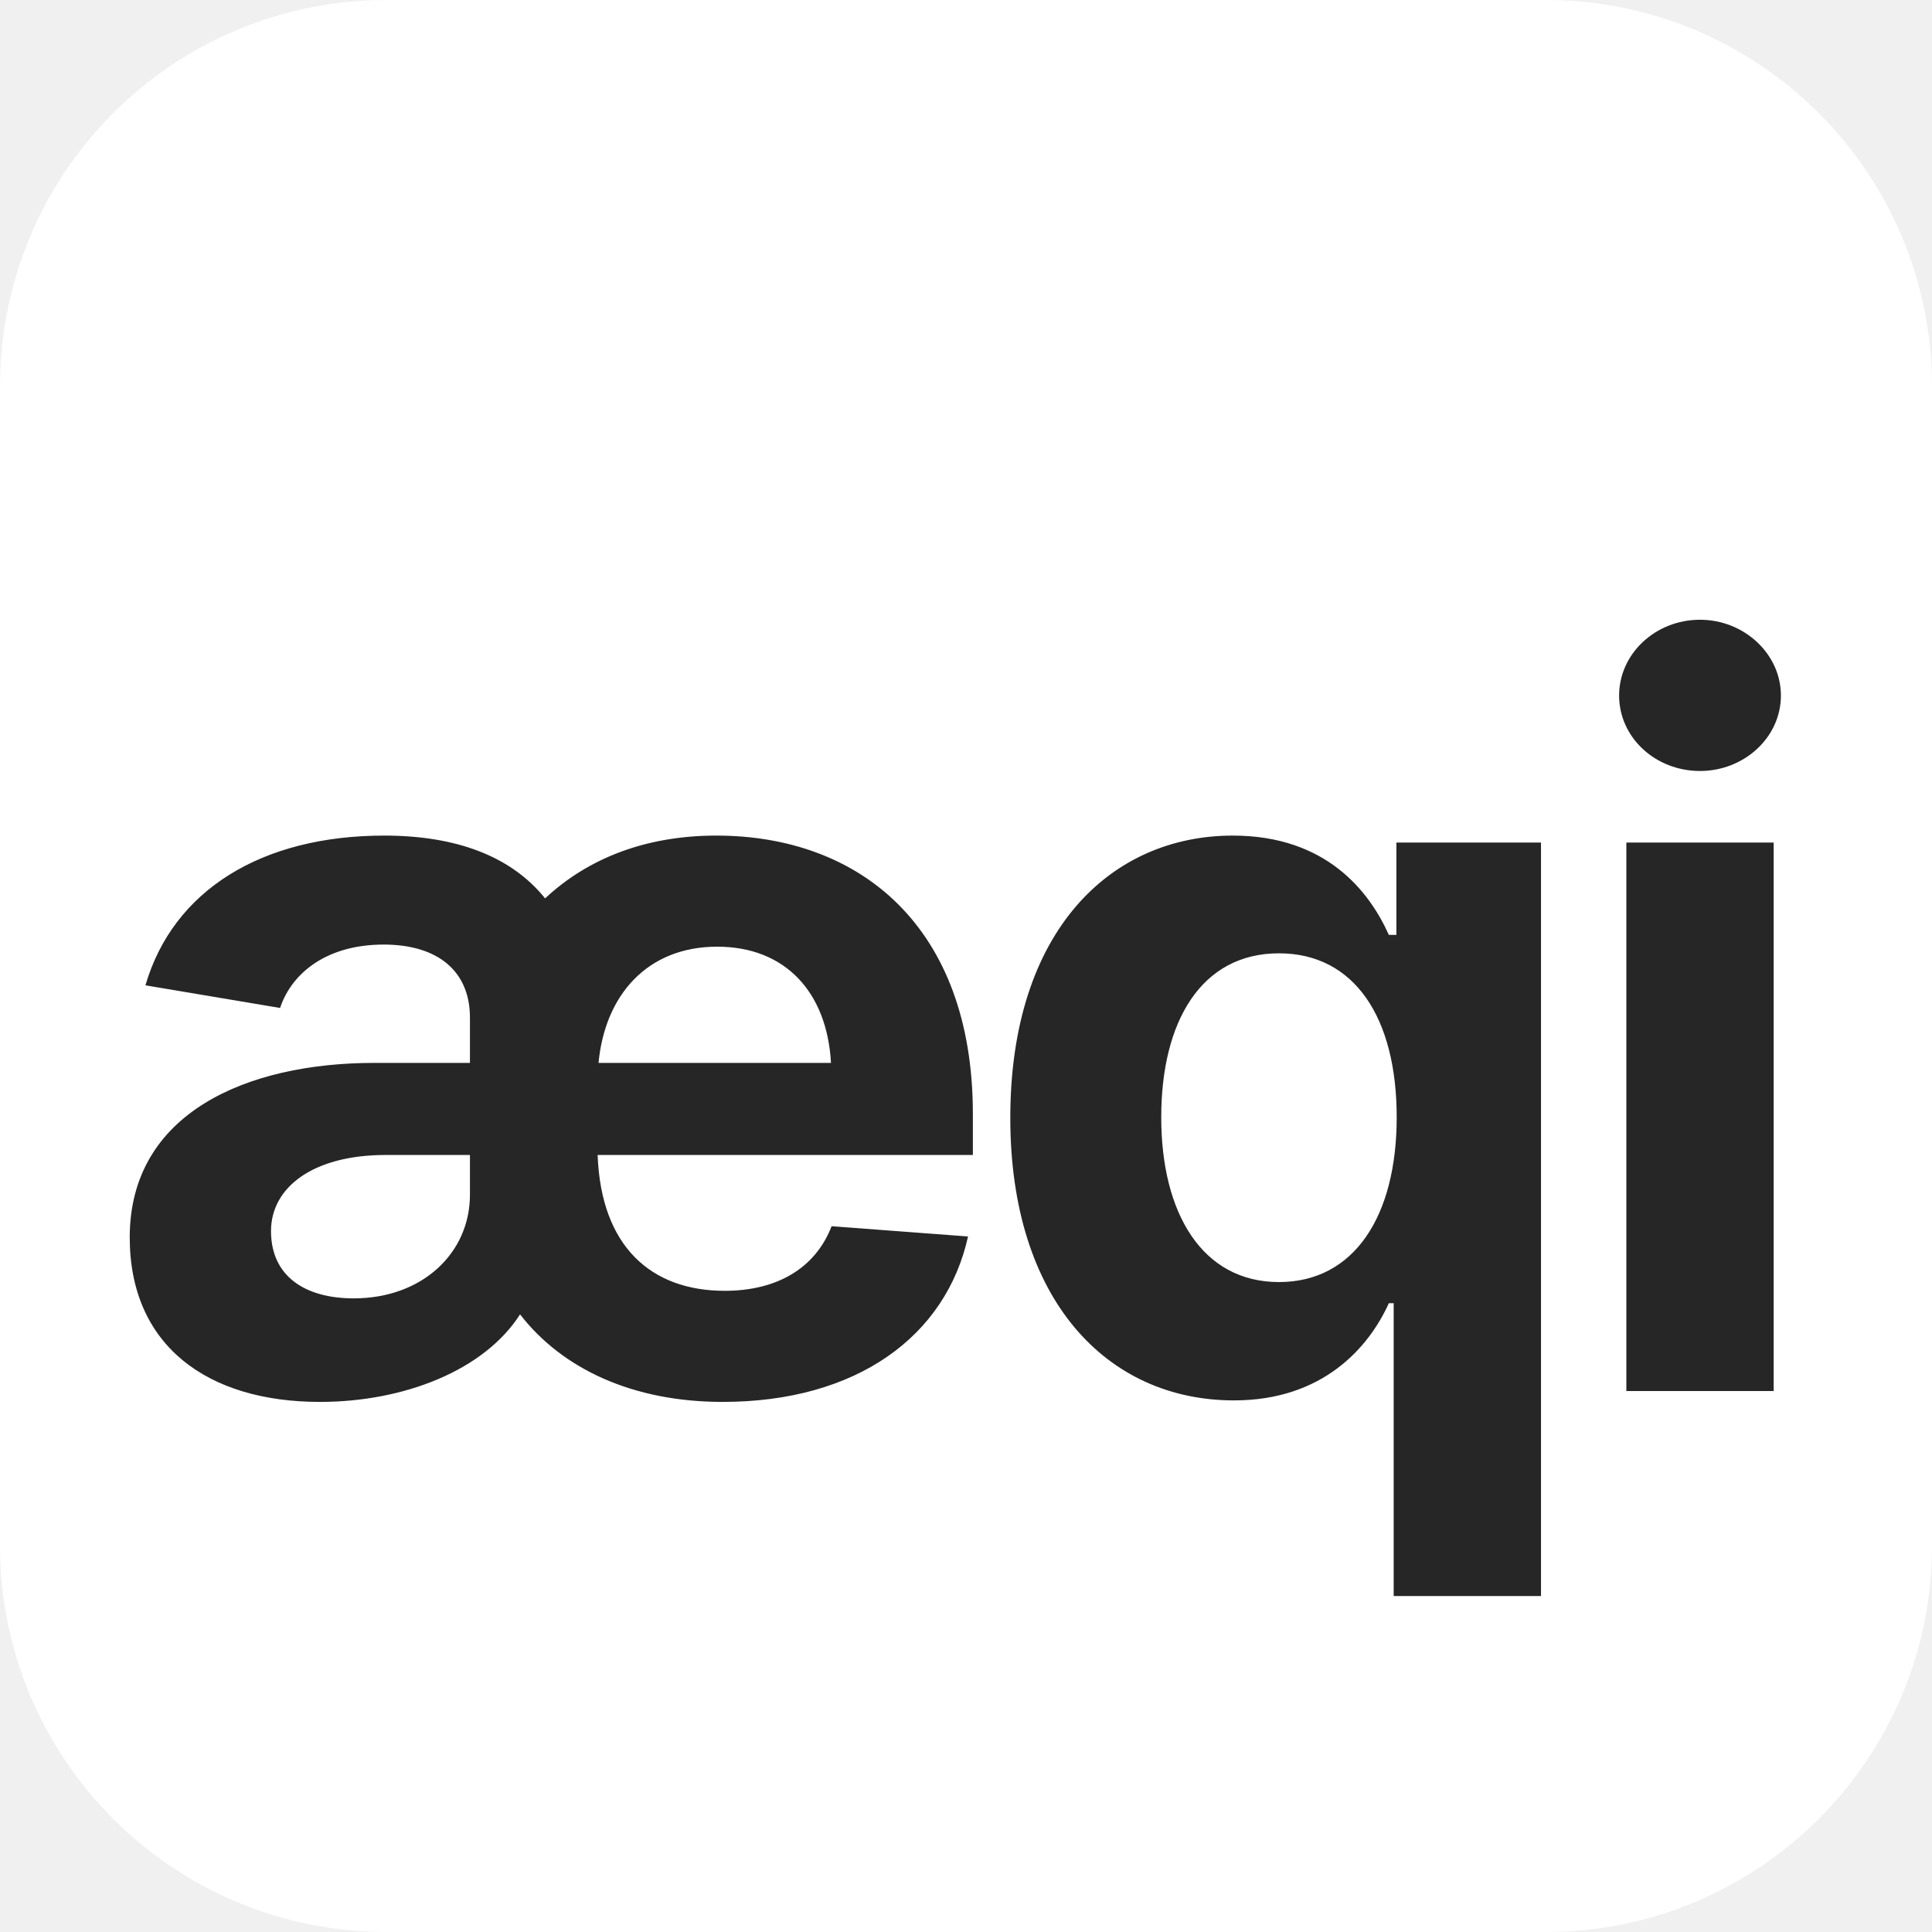
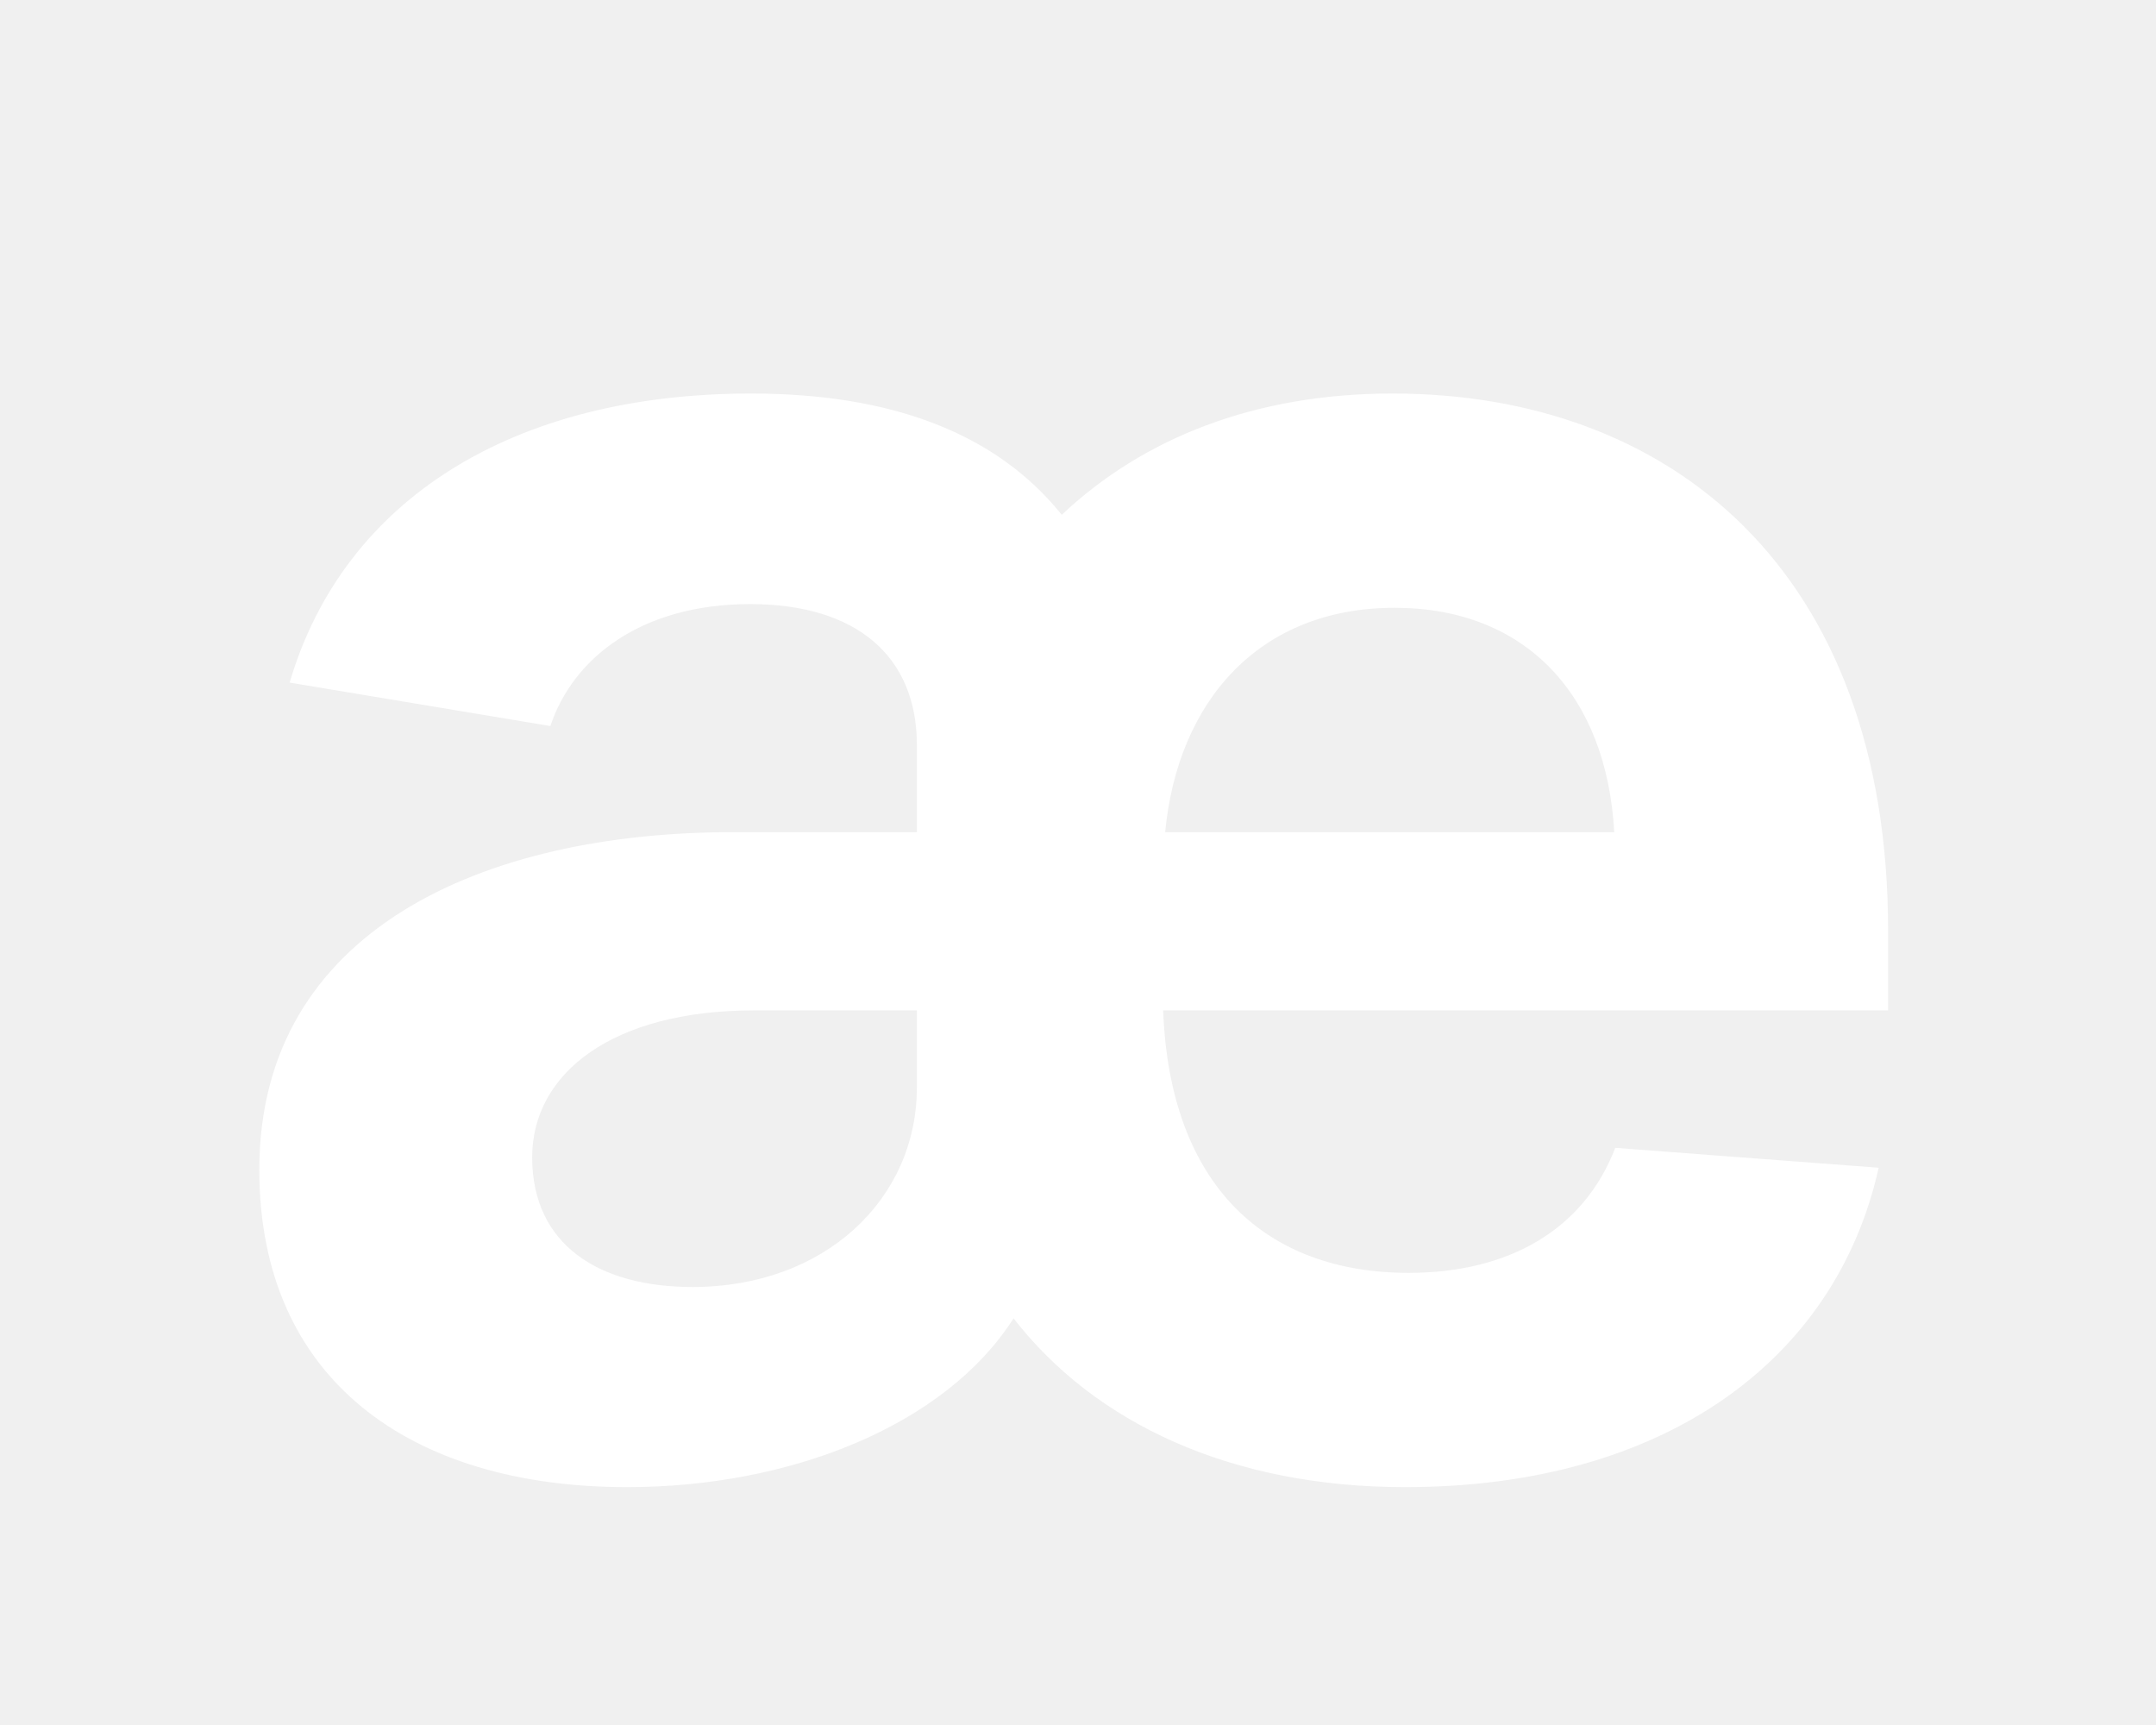
- <svg xmlns="http://www.w3.org/2000/svg" viewBox="0 0 100 100">
-   <rect width="100" height="100" rx="20" fill="#ffffff" />
-   <text x="50" y="72" font-size="52" font-weight="700" font-family="system-ui, -apple-system, sans-serif" text-anchor="middle" letter-spacing="-0.04em" fill="rgba(0,0,0,0.85)">æqi</text>
+ <svg xmlns="http://www.w3.org/2000/svg" viewBox="0 0 100 80" width="100" height="80">
+   <text x="50" y="68" font-size="90" font-weight="700" font-family="Inter, system-ui, -apple-system, sans-serif" text-anchor="middle" fill="#ffffff">æ</text>
</svg>
